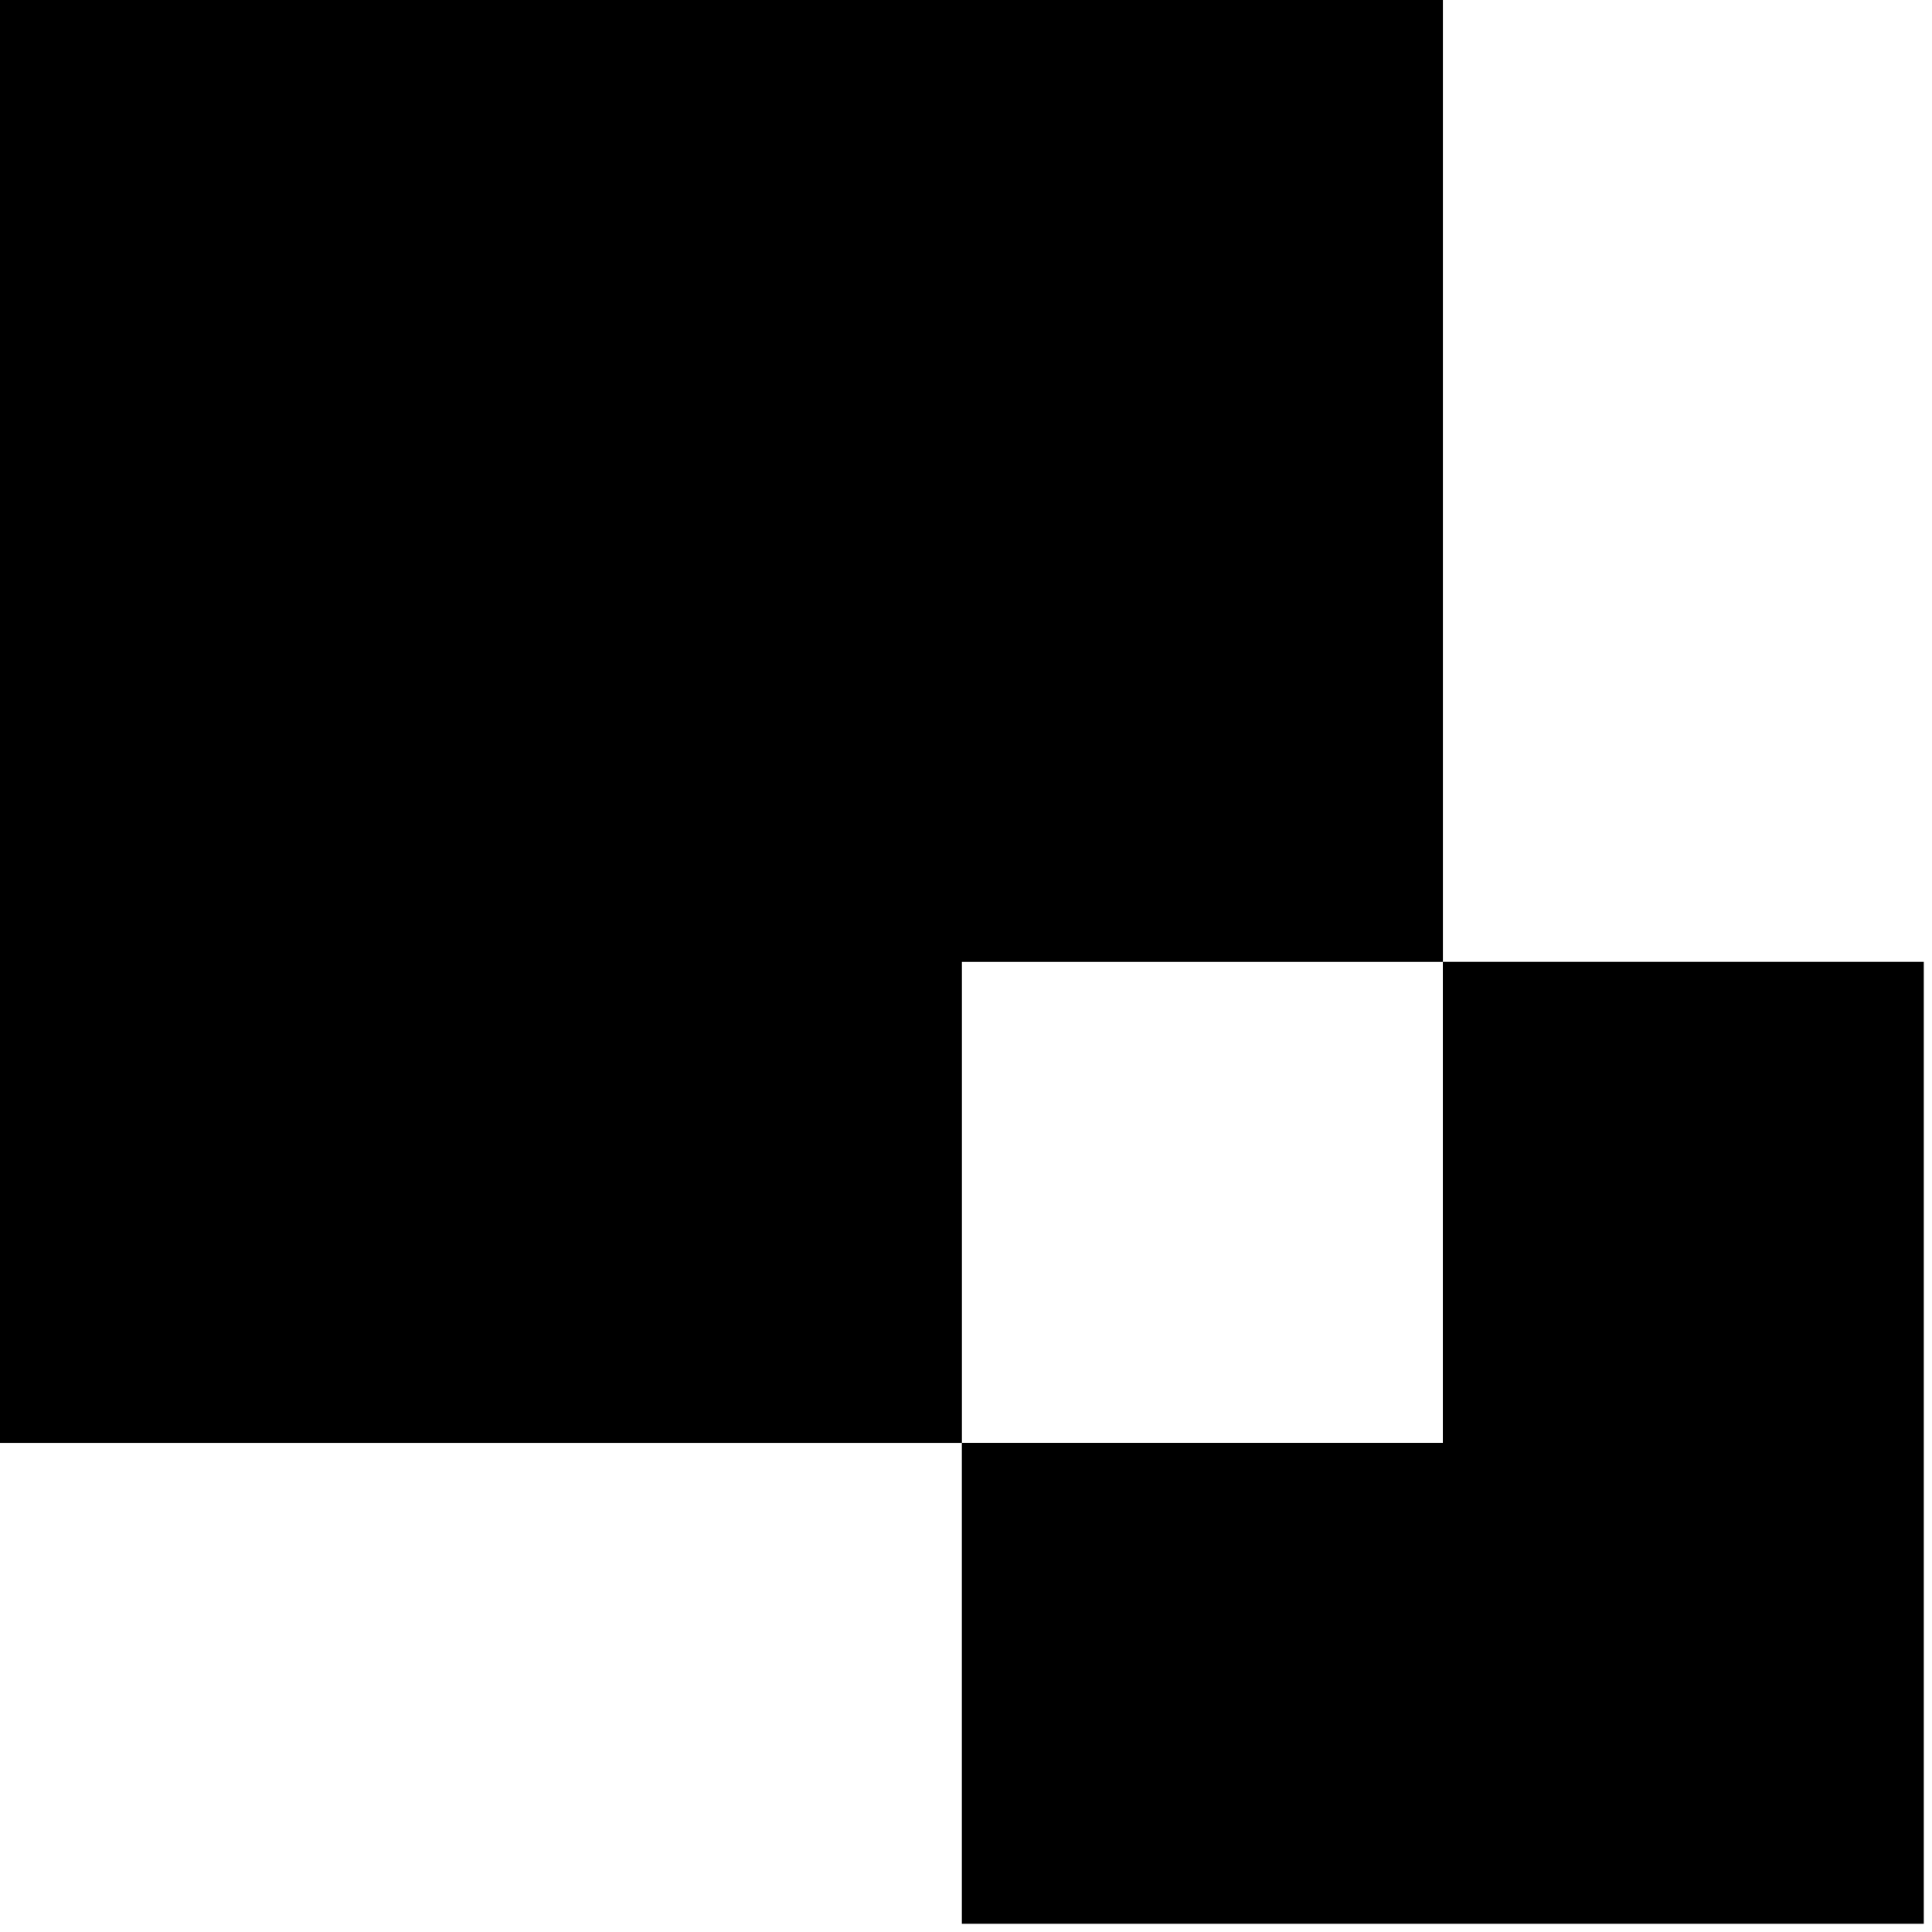
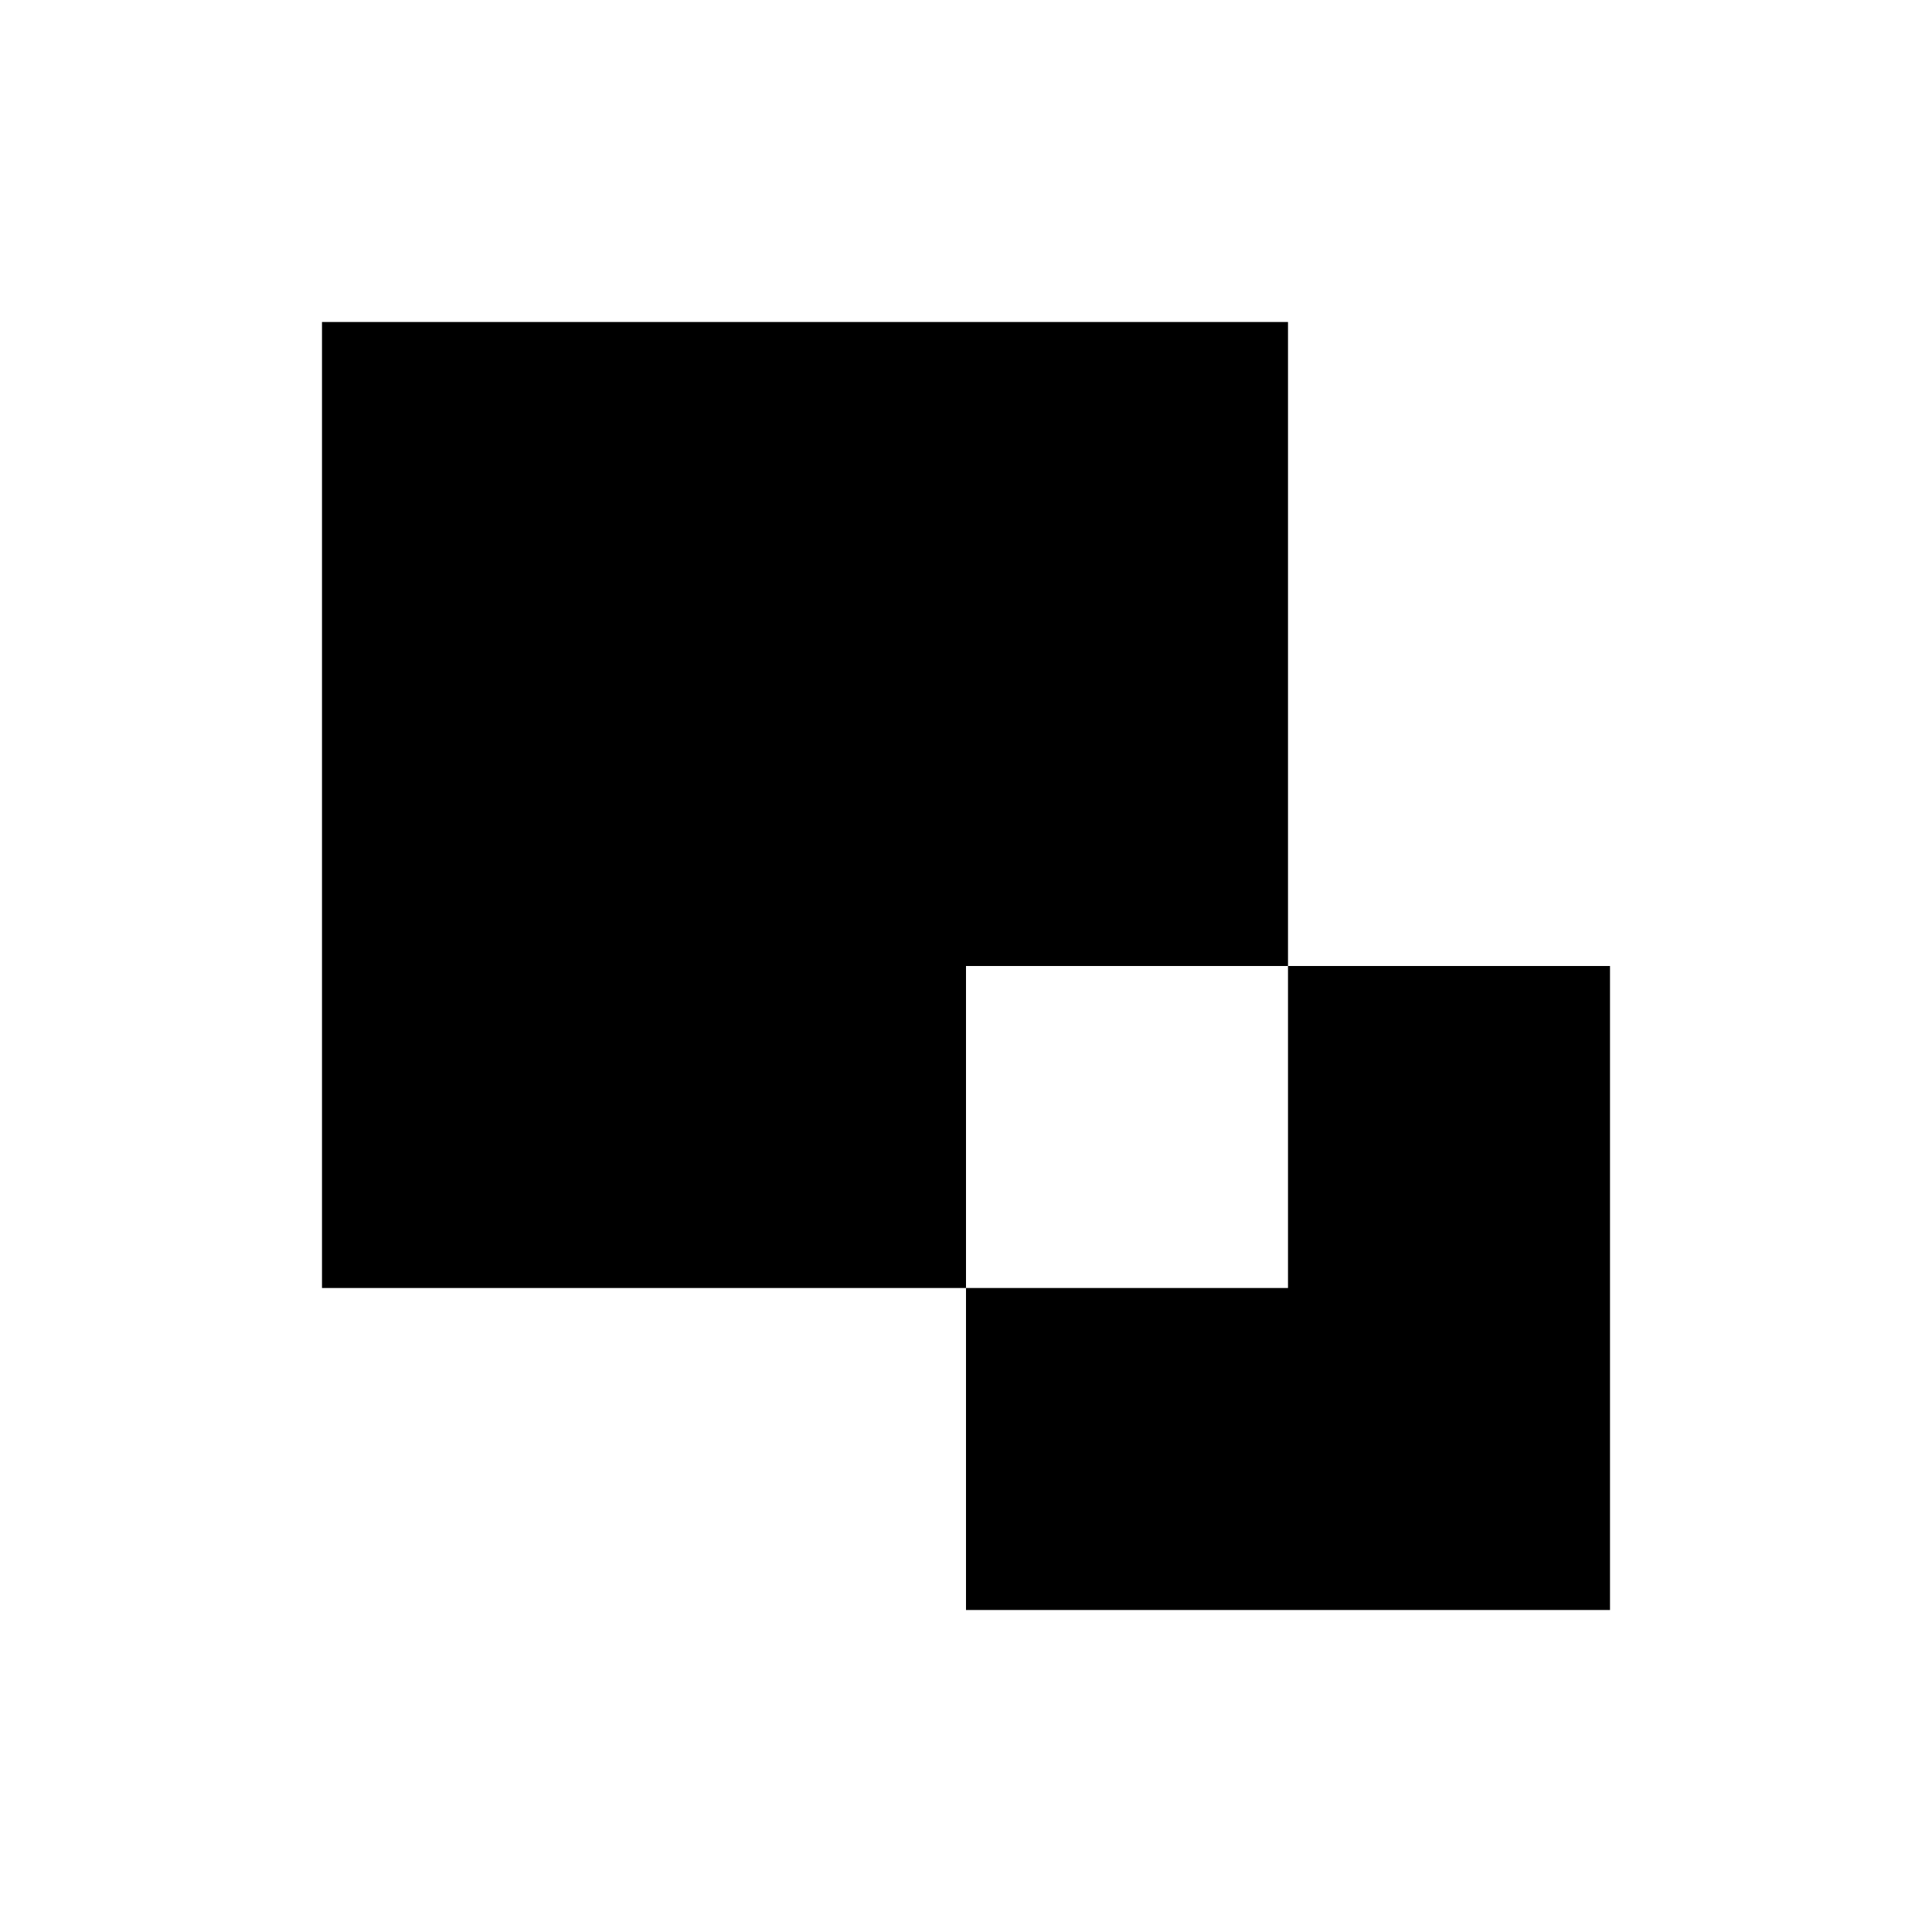
- <svg xmlns="http://www.w3.org/2000/svg" fill="none" viewBox="0 0 36 36">
-   <path fill="#000" d="M26.885 17.923v8.962h-8.962v8.962h17.924V17.923h-8.962Z" class="icon" />
-   <path fill="#000" d="M26.886 17.924V0H0v26.886h17.924v-8.962h8.962Z" class="icon" />
+ <svg xmlns="http://www.w3.org/2000/svg" id="Layer_1" data-name="Layer 1" viewBox="0 0 432 432">
+   <polygon points="288 216 288 288 216 288 216 360 360 360 360 216 288 216" />
+   <polygon points="288 216 288 72 72 72 72 288 216 288 216 216 288 216" />
</svg>
